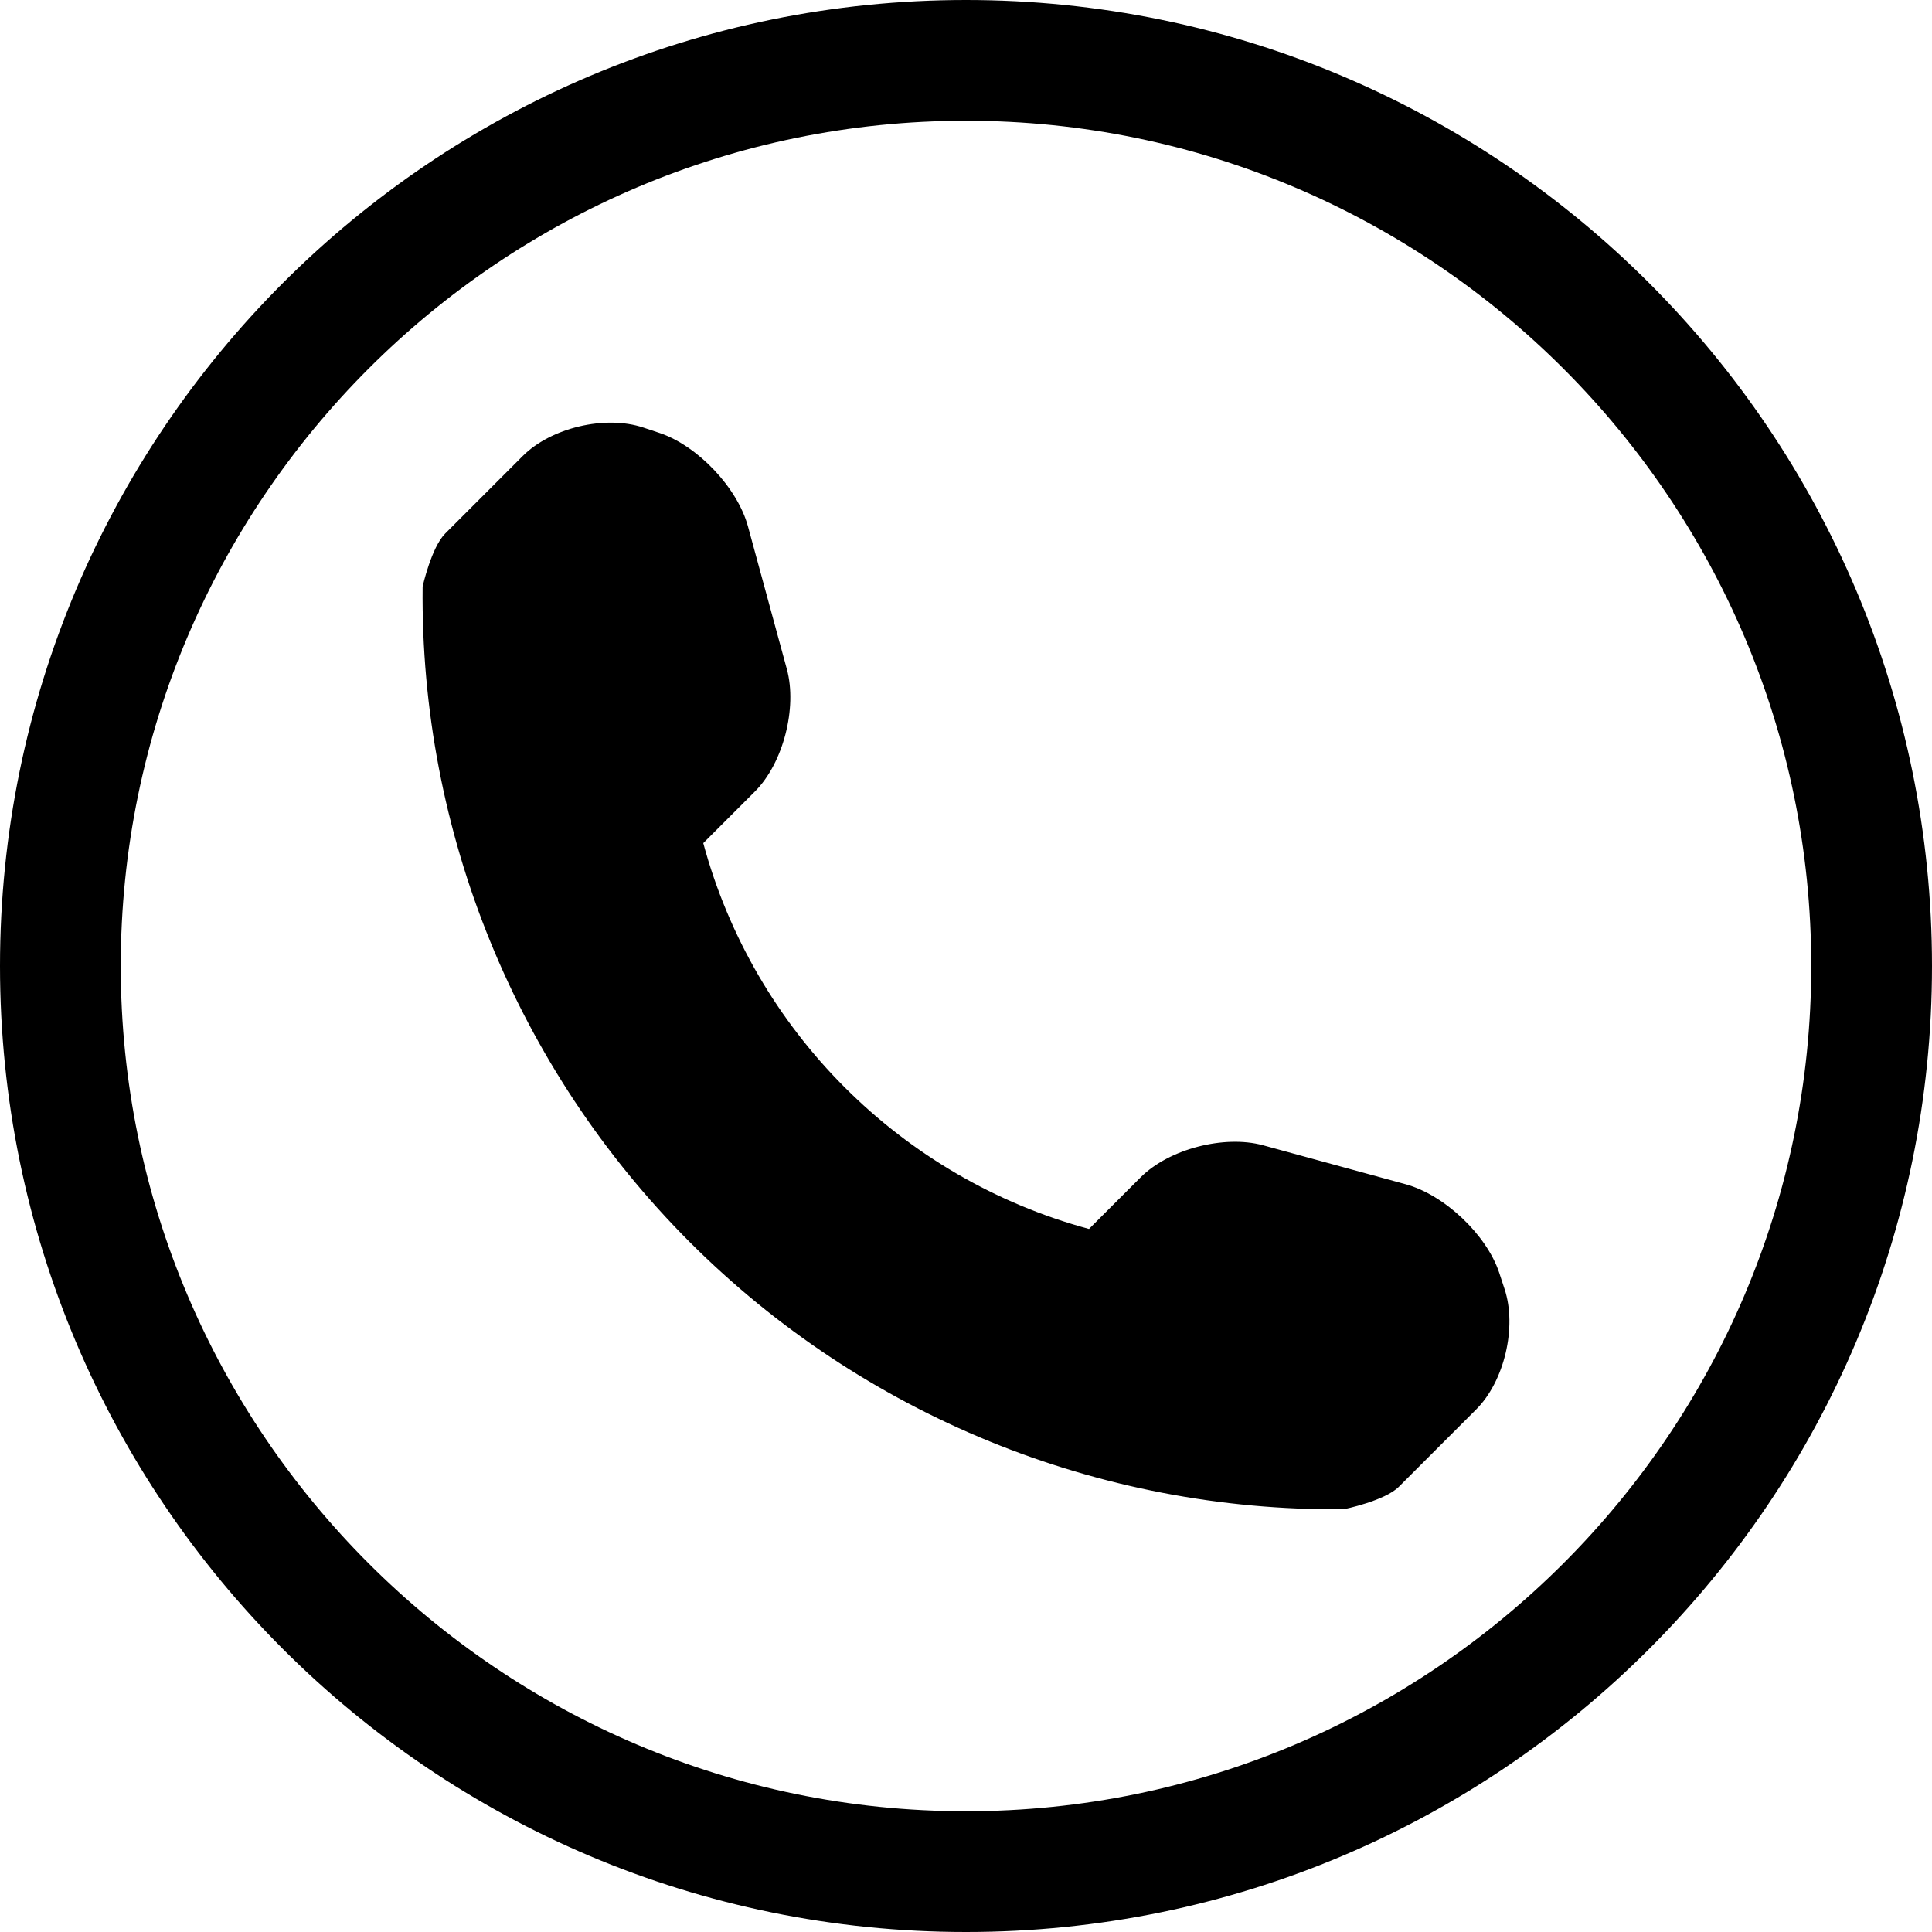
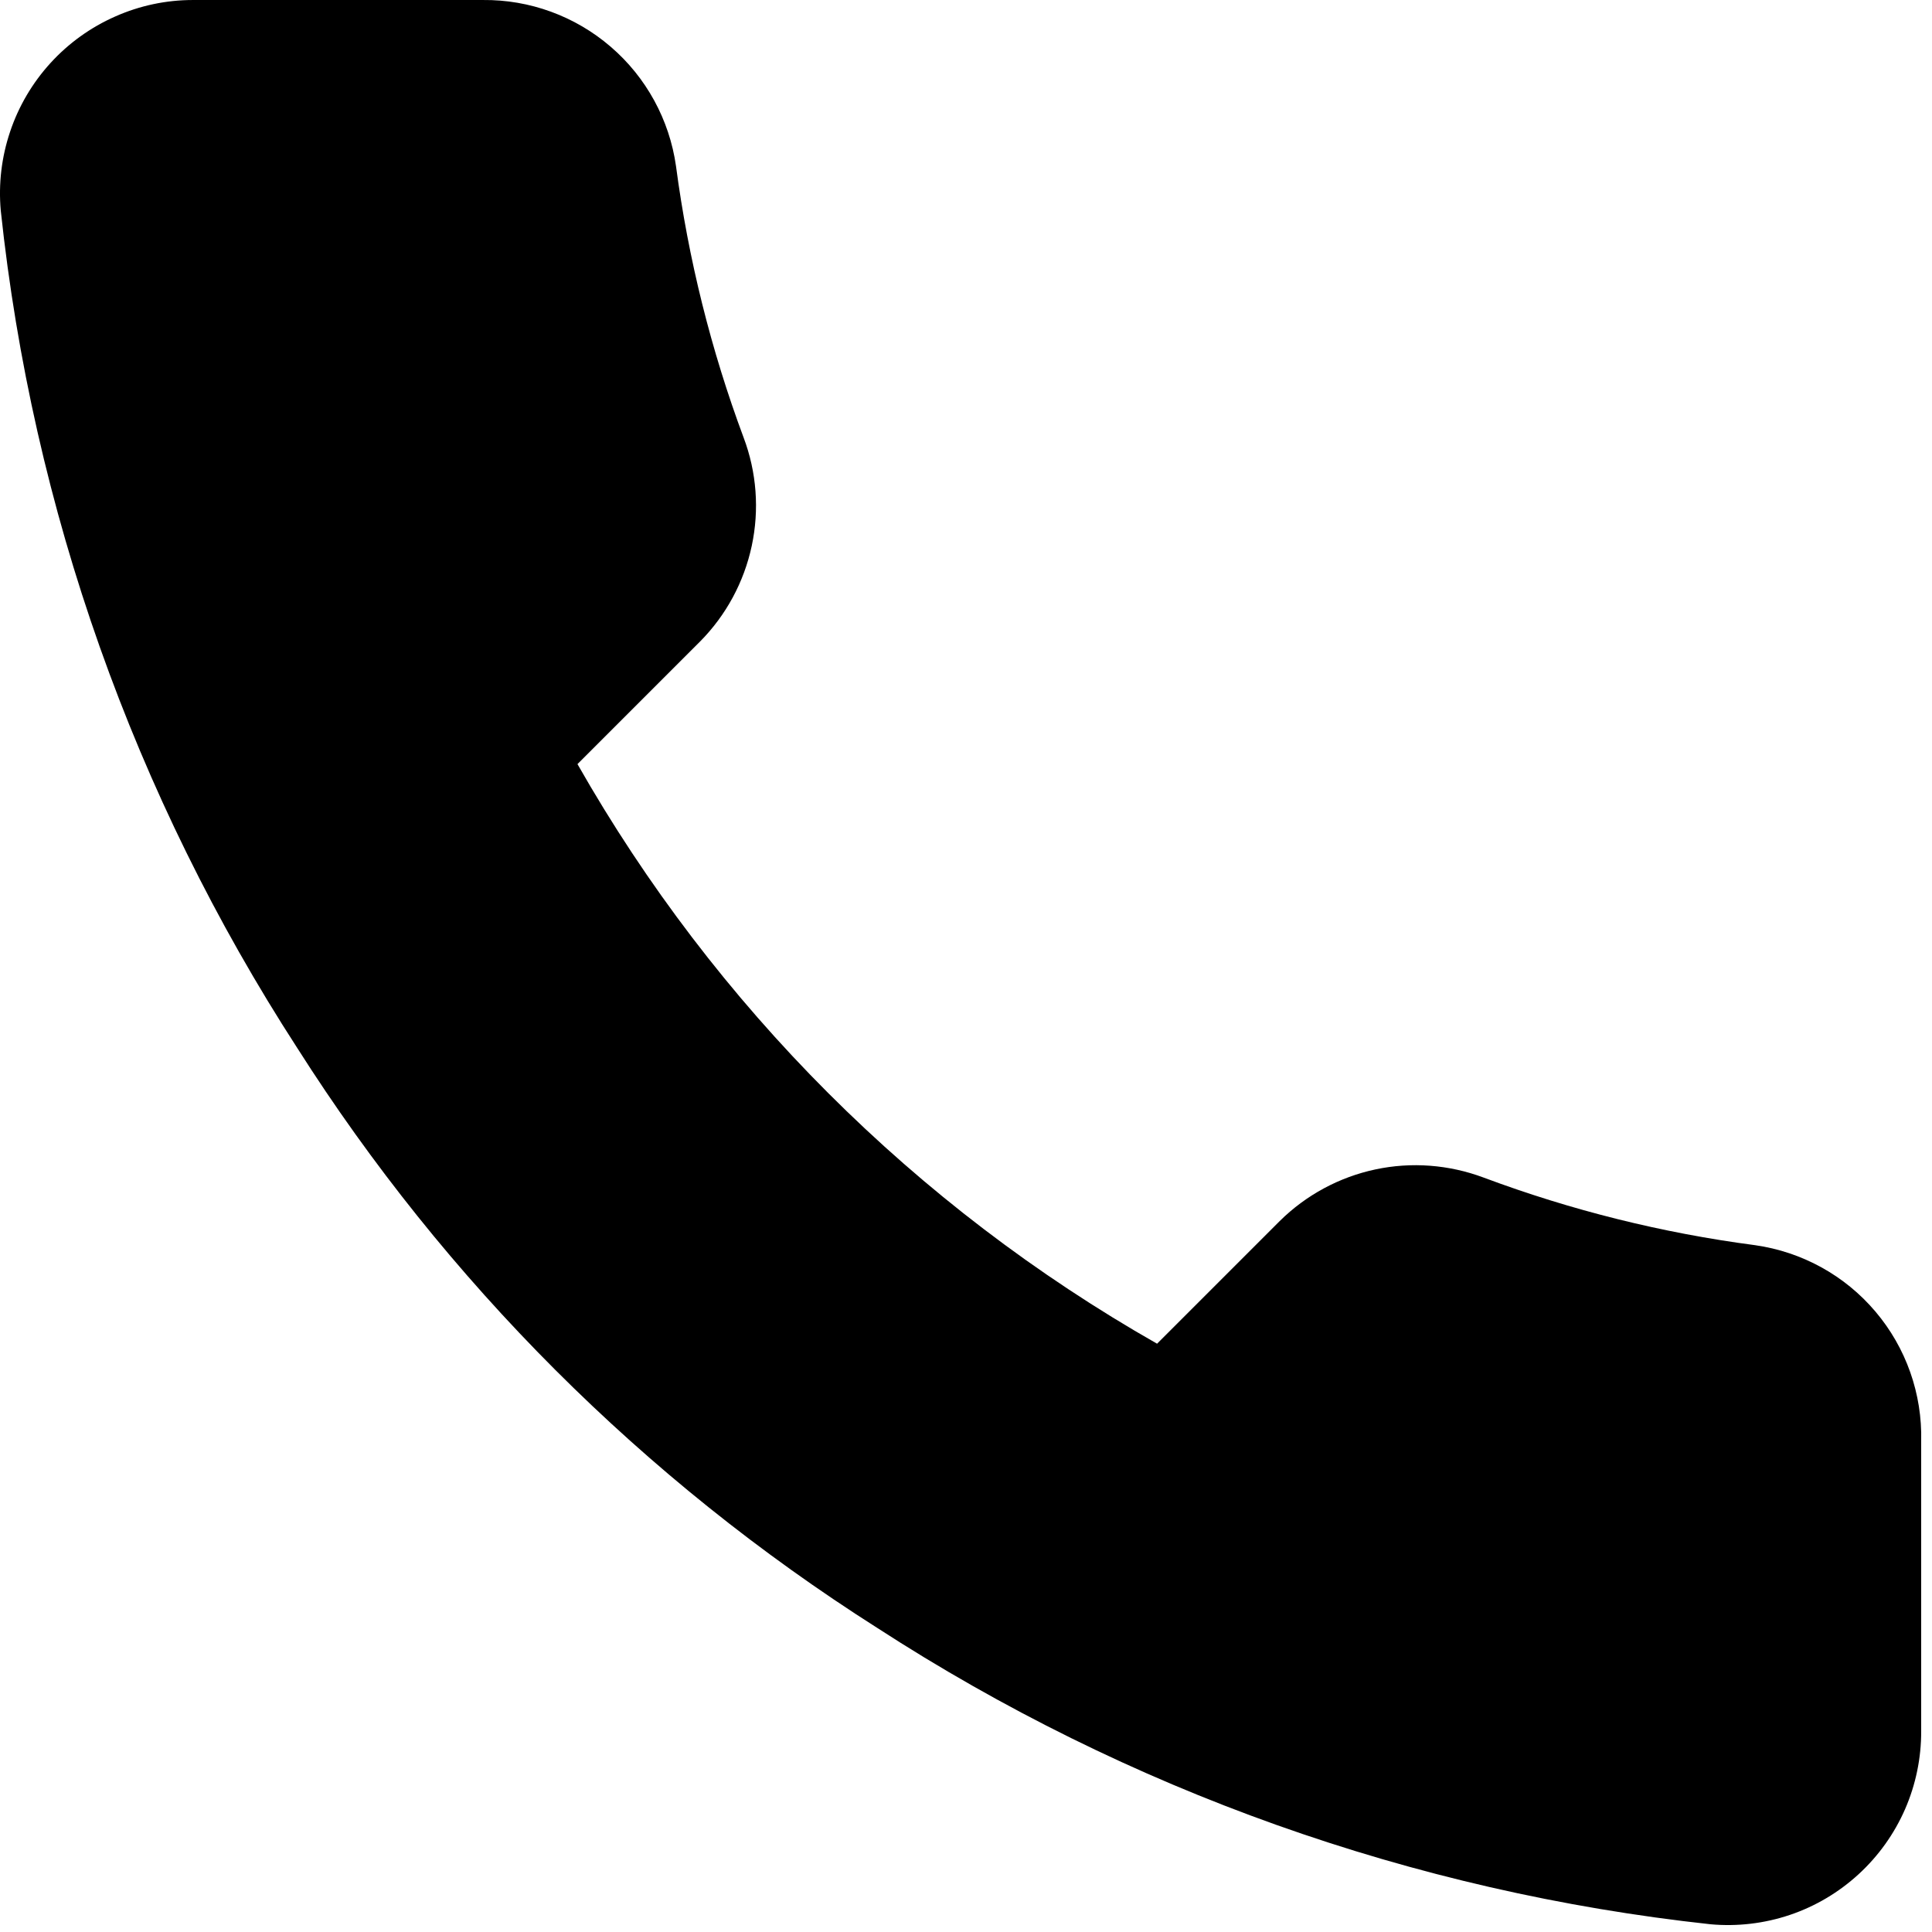
- <svg xmlns="http://www.w3.org/2000/svg" version="1.1" id="Layer_1" x="0px" y="0px" width="512px" height="512px" viewBox="0 0 512 512" enable-background="new 0 0 512 512" xml:space="preserve">
-   <path d="M256,32c123.5,0,224,100.5,224,224S379.5,480,256,480S32,379.5,32,256S132.5,32,256,32 M256,0C114.625,0,0,114.625,0,256  s114.625,256,256,256s256-114.625,256-256S397.375,0,256,0L256,0z M398.719,341.594l-1.438-4.375  c-3.375-10.063-14.5-20.563-24.75-23.375L334.688,303.5c-10.25-2.781-24.875,0.969-32.406,8.5l-13.688,13.688  c-49.75-13.469-88.781-52.5-102.219-102.25l13.688-13.688c7.5-7.5,11.25-22.125,8.469-32.406L198.219,139.5  c-2.781-10.25-13.344-21.375-23.406-24.75l-4.313-1.438c-10.094-3.375-24.5,0.031-32,7.563l-20.5,20.5  c-3.656,3.625-6,14.031-6,14.063c-0.688,65.063,24.813,127.719,70.813,173.75c45.875,45.875,108.313,71.344,173.156,70.781  c0.344,0,11.063-2.281,14.719-5.938l20.5-20.5C398.688,366.063,402.063,351.656,398.719,341.594z" />
+ <svg xmlns="http://www.w3.org/2000/svg" width="20" height="20" viewBox="0 0 20 20" fill="none">
+   <path d="M19.888 14.92V17.92C19.889 18.199 19.832 18.474 19.721 18.729C19.609 18.985 19.445 19.214 19.24 19.402C19.035 19.59 18.793 19.734 18.529 19.823C18.265 19.912 17.985 19.945 17.708 19.92C14.631 19.586 11.675 18.534 9.078 16.85C6.662 15.315 4.613 13.266 3.078 10.85C1.388 8.241 0.336 5.271 0.008 2.18C-0.017 1.904 0.016 1.625 0.105 1.362C0.193 1.099 0.336 0.857 0.523 0.652C0.71 0.447 0.938 0.283 1.192 0.171C1.446 0.058 1.72 0 1.998 9.69523e-05H4.998C5.483 -0.005 5.954 0.167 6.322 0.484C6.69 0.8 6.93 1.24 6.998 1.72C7.125 2.68 7.36 3.623 7.698 4.53C7.833 4.888 7.862 5.277 7.782 5.651C7.702 6.025 7.517 6.368 7.248 6.64L5.978 7.91C7.402 10.414 9.475 12.486 11.978 13.91L13.248 12.64C13.52 12.371 13.863 12.186 14.237 12.106C14.611 12.026 15 12.056 15.358 12.19C16.265 12.529 17.208 12.764 18.168 12.89C18.654 12.959 19.098 13.203 19.415 13.578C19.732 13.952 19.9 14.43 19.888 14.92Z" fill="black" />
</svg>
